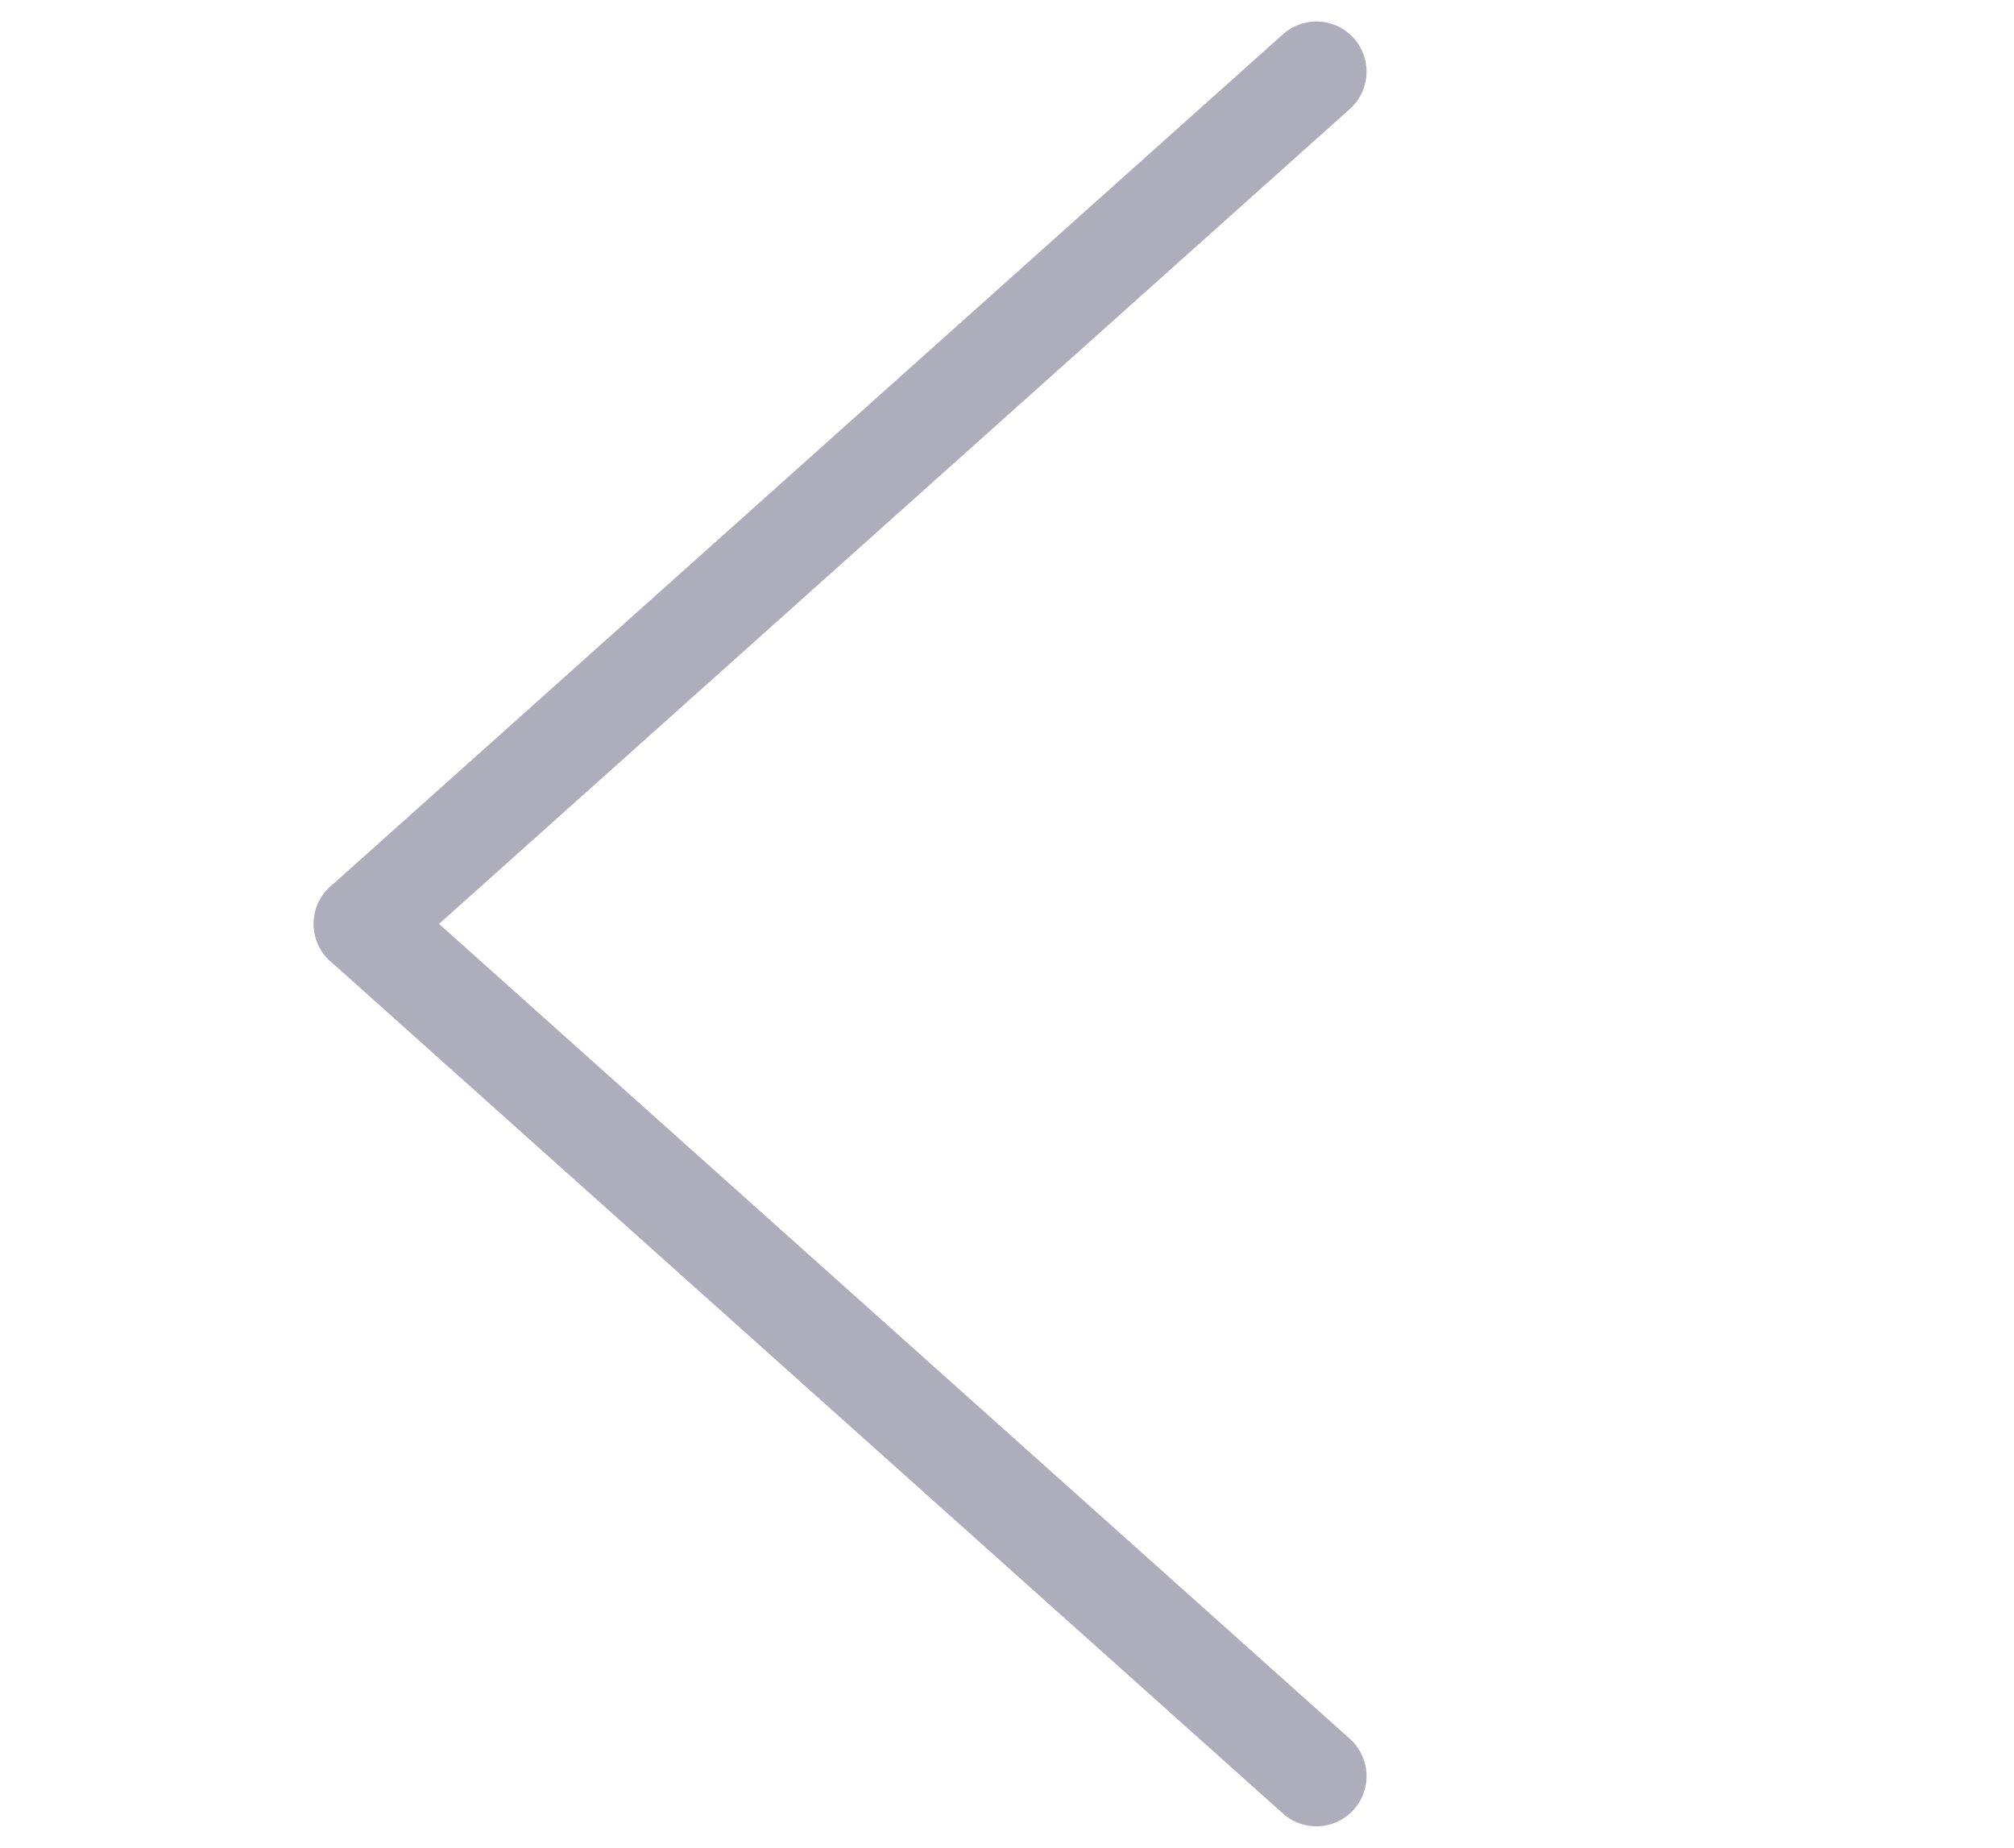
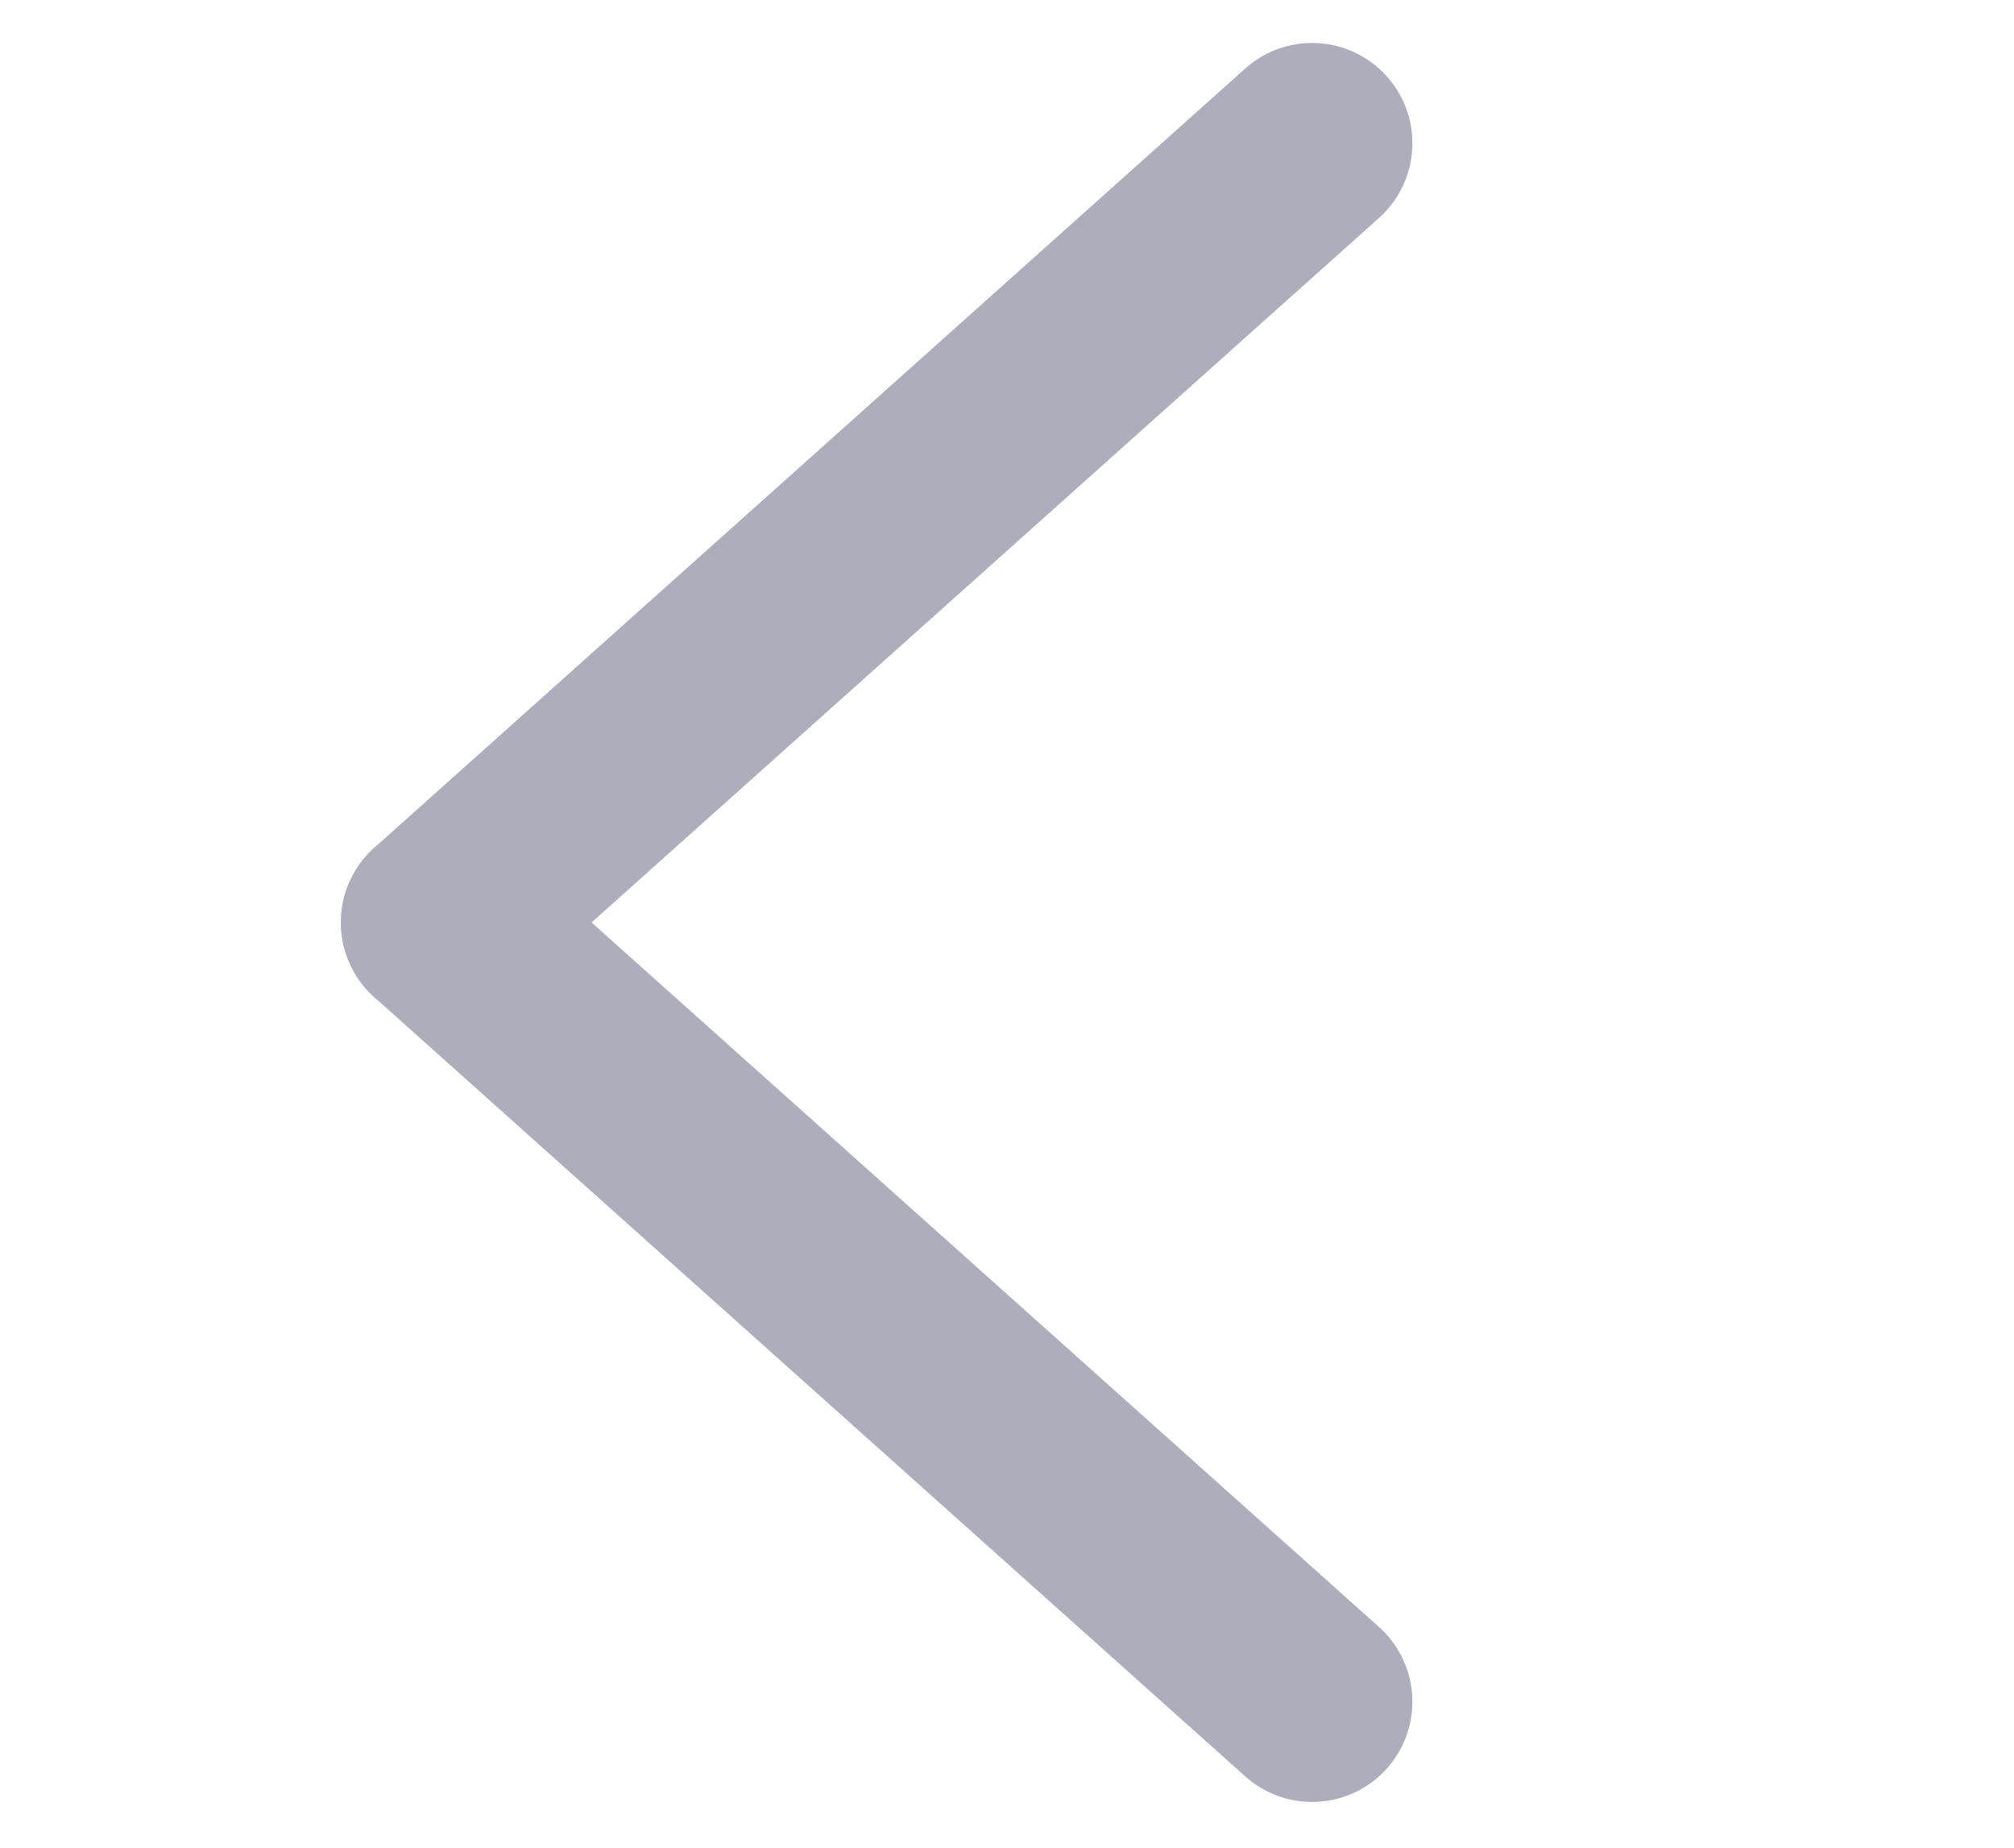
<svg xmlns="http://www.w3.org/2000/svg" version="1.1" id="Слой_1" x="0px" y="0px" viewBox="0 0 140.6 129" style="enable-background:new 0 0 140.6 129;" xml:space="preserve">
  <style type="text/css">
	.st0{display:none;}
	.st1{display:inline;}
- 	.st2{fill:none;stroke:#ADADBC;stroke-width:7;stroke-linecap:round;stroke-linejoin:round;stroke-miterlimit:10;}
+ 	.st2{fill:none;stroke:#ADADBC;stroke-width:14;stroke-linecap:round;stroke-linejoin:round;stroke-miterlimit:10;}
</style>
  <g class="st0">
    <path class="st1" d="M114.2,60c-0.5,0-1-0.3-1.1-0.8c-2.8-9.1-8.7-17.3-16.5-22.9c-0.5-0.4-0.7-1.1-0.3-1.7   c0.4-0.5,1.1-0.7,1.7-0.3c8.2,5.9,14.4,14.5,17.4,24.1c0.2,0.6-0.2,1.3-0.8,1.5C114.4,60,114.3,60,114.2,60z" />
    <path class="st1" d="M26.7,60c-0.1,0-0.2,0-0.4-0.1c-0.6-0.2-1-0.9-0.8-1.5c3-9.6,9.2-18.2,17.4-24.2c0.5-0.4,1.3-0.3,1.7,0.3   c0.4,0.5,0.3,1.3-0.3,1.7C36.5,41.8,30.6,50,27.8,59.1C27.7,59.7,27.3,60,26.7,60z" />
    <path class="st1" d="M70.5,119.4c-13.8,0-26.8-6-35.7-16.5c-0.4-0.5-0.4-1.3,0.1-1.7c0.5-0.4,1.3-0.4,1.7,0.1   c8.5,9.9,20.8,15.6,33.9,15.6s25.4-5.7,33.9-15.6c0.4-0.5,1.2-0.6,1.7-0.1c0.5,0.4,0.6,1.2,0.1,1.7   C97.2,113.4,84.2,119.4,70.5,119.4z" />
    <g class="st1">
      <path d="M109.1,78.6c0.2,0,0.3,0.1,0.5,0.2l13.7,10.1c0.5,0.4,0.6,1,0.2,1.5s-1,0.6-1.5,0.2L108.9,81l-12.8,9    c-0.5,0.3-1.2,0.2-1.5-0.3s-0.2-1.2,0.3-1.5l13.4-9.5l0.3-0.2C108.9,78.6,108.7,78.6,109.1,78.6z" />
      <path d="M125.4,79.8c0.2,0,0.3,0.1,0.5,0.2l9.6,7.1c0.5,0.4,0.6,1,0.2,1.5c-0.4,0.5-1,0.6-1.5,0.2l-9-6.6l-6.9,4.9    c-0.5,0.3-1.2,0.2-1.5-0.3s-0.2-1.2,0.3-1.5l7.5-5.3l0.3-0.2C125.2,79.8,125,79.8,125.4,79.8z" />
      <path d="M117.3,71.1c2.5,0,4.5,2,4.5,4.5s-2,4.5-4.5,4.5s-4.5-2-4.5-4.5S114.9,71.1,117.3,71.1z M117.3,73.3c-1.3,0-2.3,1-2.3,2.3    s1,2.3,2.3,2.3s2.3-1,2.3-2.3S118.6,73.3,117.3,73.3z" />
      <path d="M130.8,65.5c3.2,0,5.7,2.6,5.7,5.7v20.2c0,3.1-2.5,5.7-5.7,5.7h-4c-0.2,0-0.2,0-0.3,0H99.7c-3.3,0-5.9-2.6-5.9-5.9v-20    c0-3.2,2.6-5.8,5.8-5.8h31.2V65.5z M130.8,67.7H99.5c-2,0-3.6,1.6-3.6,3.6v19.9c0,2.1,1.7,3.7,3.7,3.7h27.2c0.2,0,0.2,0,0.3,0h3.7    c1.9,0,3.5-1.6,3.5-3.5V71.2C134.3,69.3,132.7,67.7,130.8,67.7z" />
    </g>
    <path class="st1" d="M86.3,10.6c3.2,0,5.8,2.6,5.8,5.8v20.5c0,3.2-2.6,5.8-5.8,5.8h-4c-0.2,0-0.2,0-0.3,0H54.8c-3.3,0-6-2.6-6-6   V16.5c0-3.2,2.6-5.8,5.8-5.8L86.3,10.6L86.3,10.6z M86.3,12.8H54.6c-2,0-3.6,1.6-3.6,3.6v20.2c0,2.1,1.7,3.7,3.8,3.7h27.6   c0.2,0,0.2,0,0.3,0h3.8c2,0,3.6-1.6,3.6-3.6V16.4C89.9,14.4,88.3,12.8,86.3,12.8z" />
-     <path class="st1" d="M65.7,36.4c-0.5,0-1-0.1-1.4-0.4c-0.9-0.5-1.4-1.5-1.4-2.5V20.9c0-1,0.5-2,1.4-2.5c0.9-0.5,2-0.5,2.9,0   l10.9,6.3c0.9,0.5,1.4,1.5,1.4,2.5s-0.5,2-1.4,2.5L67.2,36C66.7,36.2,66.2,36.4,65.7,36.4z M65.7,20.2c-0.2,0-0.3,0.1-0.4,0.1   c0,0-0.3,0.2-0.3,0.6v12.6c0,0.4,0.2,0.5,0.4,0.6c0.1,0.1,0.4,0.2,0.7,0L77,27.8c0.3-0.2,0.4-0.5,0.4-0.6c0-0.1,0-0.4-0.4-0.6   l-10.9-6.3C66,20.2,65.8,20.2,65.7,20.2z" />
+     <path class="st1" d="M65.7,36.4c-0.5,0-1-0.1-1.4-0.4c-0.9-0.5-1.4-1.5-1.4-2.5V20.9c0-1,0.5-2,1.4-2.5s2-0.5,2.9,0l10.9,6.3   c0.9,0.5,1.4,1.5,1.4,2.5s-0.5,2-1.4,2.5L67.2,36C66.7,36.2,66.2,36.4,65.7,36.4z M65.7,20.2c-0.2,0-0.3,0.1-0.4,0.1   c0,0-0.3,0.2-0.3,0.6v12.6c0,0.4,0.2,0.5,0.4,0.6c0.1,0.1,0.4,0.2,0.7,0L77,27.8c0.3-0.2,0.4-0.5,0.4-0.6s0-0.4-0.4-0.6l-10.9-6.3   C66,20.2,65.8,20.2,65.7,20.2z" />
    <path class="st1" d="M29.1,88.6c-0.6,0-1.1-0.1-1.6-0.3c-0.9-0.4-1.5-1.1-1.7-1.9c-0.4-1.6,0.9-3.3,2.9-3.7l0,0   c2-0.5,3.9,0.4,4.3,2.1c0.2,0.8-0.1,1.7-0.7,2.4c-0.6,0.6-1.4,1.1-2.3,1.3C29.8,88.6,29.5,88.6,29.1,88.6z M29.3,84.6   c-1,0.2-1.6,0.9-1.5,1.4c0.1,0.3,0.4,0.4,0.5,0.5c0.4,0.2,0.9,0.2,1.4,0.1s0.9-0.4,1.2-0.7c0.1-0.1,0.3-0.4,0.2-0.7   C31.1,84.7,30.2,84.4,29.3,84.6L29.3,84.6z" />
-     <rect x="19.5" y="76" transform="matrix(0.9744 -0.2247 0.2247 0.9744 -16.6368 7.7903)" class="st1" width="12.8" height="2" />
+     <rect x="19.5" y="76" transform="matrix(0.9744 -0.2247 0.2247 0.9744 -16.6398 7.7895)" class="st1" width="12.8" height="2" />
    <path class="st1" d="M18.6,88.3l-0.3-12.4c0-1,0.7-1.9,1.7-2.2l10.5-2.3c0.6-0.1,1.3,0,1.8,0.4c0.5,0.4,0.8,1,0.8,1.7l0.1,11.9h-2   l-0.1-11.9c0-0.1,0-0.1-0.1-0.2c0,0-0.1-0.1-0.2,0l-10.5,2.3c-0.1,0-0.2,0.1-0.2,0.2l0.3,12.4L18.6,88.3z" />
    <path class="st1" d="M16.5,91.5c-1.6,0-2.9-0.9-3.2-2.2c-0.2-0.8,0.1-1.7,0.7-2.4c0.6-0.6,1.4-1.1,2.3-1.3l0,0   c0.9-0.2,1.8-0.1,2.6,0.2c0.9,0.4,1.5,1.1,1.7,1.9c0.4,1.6-0.9,3.3-2.9,3.7C17.2,91.5,16.8,91.5,16.5,91.5z M17.2,87.5   c-0.2,0-0.4,0-0.6,0.1l0,0c-0.5,0.1-0.9,0.4-1.2,0.7c-0.1,0.1-0.3,0.4-0.2,0.7c0.1,0.5,1,0.8,1.9,0.6c1-0.2,1.6-0.9,1.5-1.4   c-0.1-0.3-0.4-0.4-0.5-0.5C17.8,87.5,17.5,87.5,17.2,87.5z" />
    <path class="st1" d="M41.6,65c3.2,0,5.8,2.6,5.8,5.8v20.5c0,3.2-2.6,5.8-5.8,5.8h-4c-0.2,0-0.2,0-0.3,0H10.1c-3.3,0-6-2.6-6-6V70.9   c0-3.2,2.6-5.8,5.8-5.8L41.6,65L41.6,65z M41.6,67.2H9.9c-2,0-3.6,1.6-3.6,3.6V91c0,2.1,1.7,3.7,3.8,3.7h27.6c0.2,0,0.2,0,0.3,0   h3.8c2,0,3.6-1.6,3.6-3.6V70.8C45.2,68.9,43.6,67.2,41.6,67.2z" />
  </g>
  <g>
-     <line class="st2" x1="91.9" y1="5" x2="25.4" y2="64.5" />
-     <line class="st2" x1="91.9" y1="124" x2="25.4" y2="64.5" />
+     <line class="st2" x1="91.6" y1="10" x2="30.8" y2="64.4" />
+     <line class="st2" x1="91.6" y1="118.8" x2="30.8" y2="64.4" />
  </g>
</svg>
